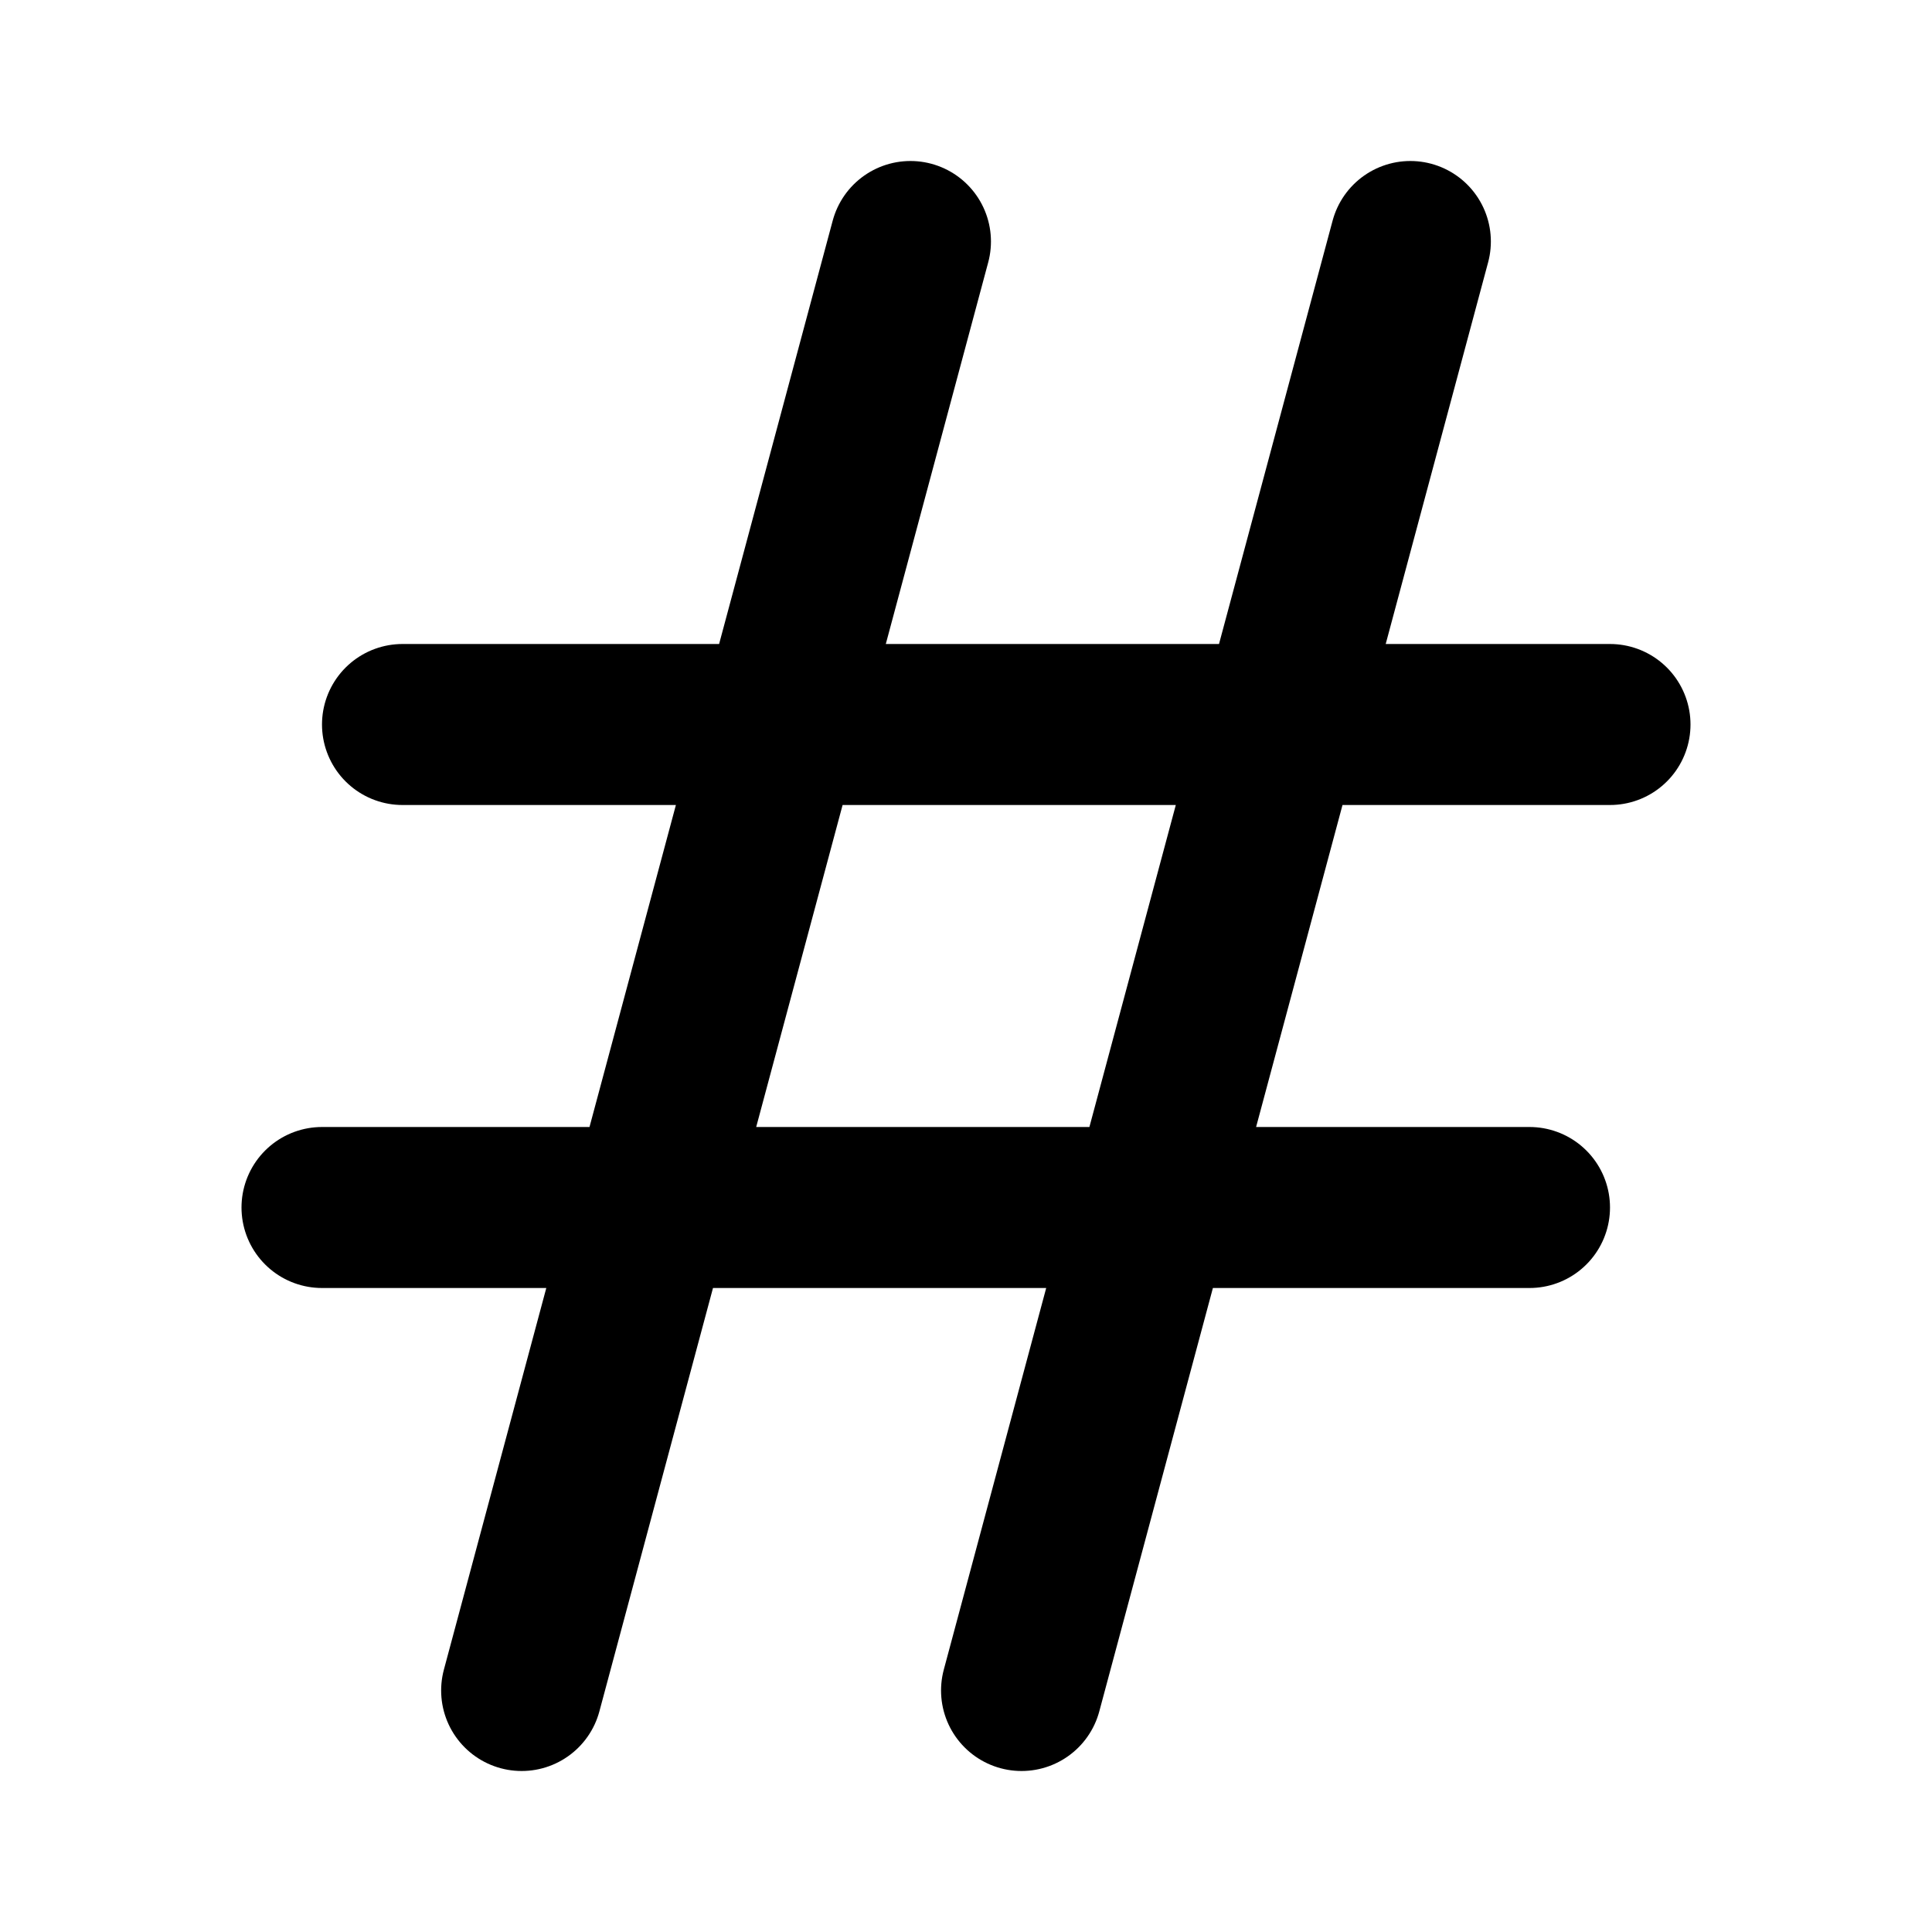
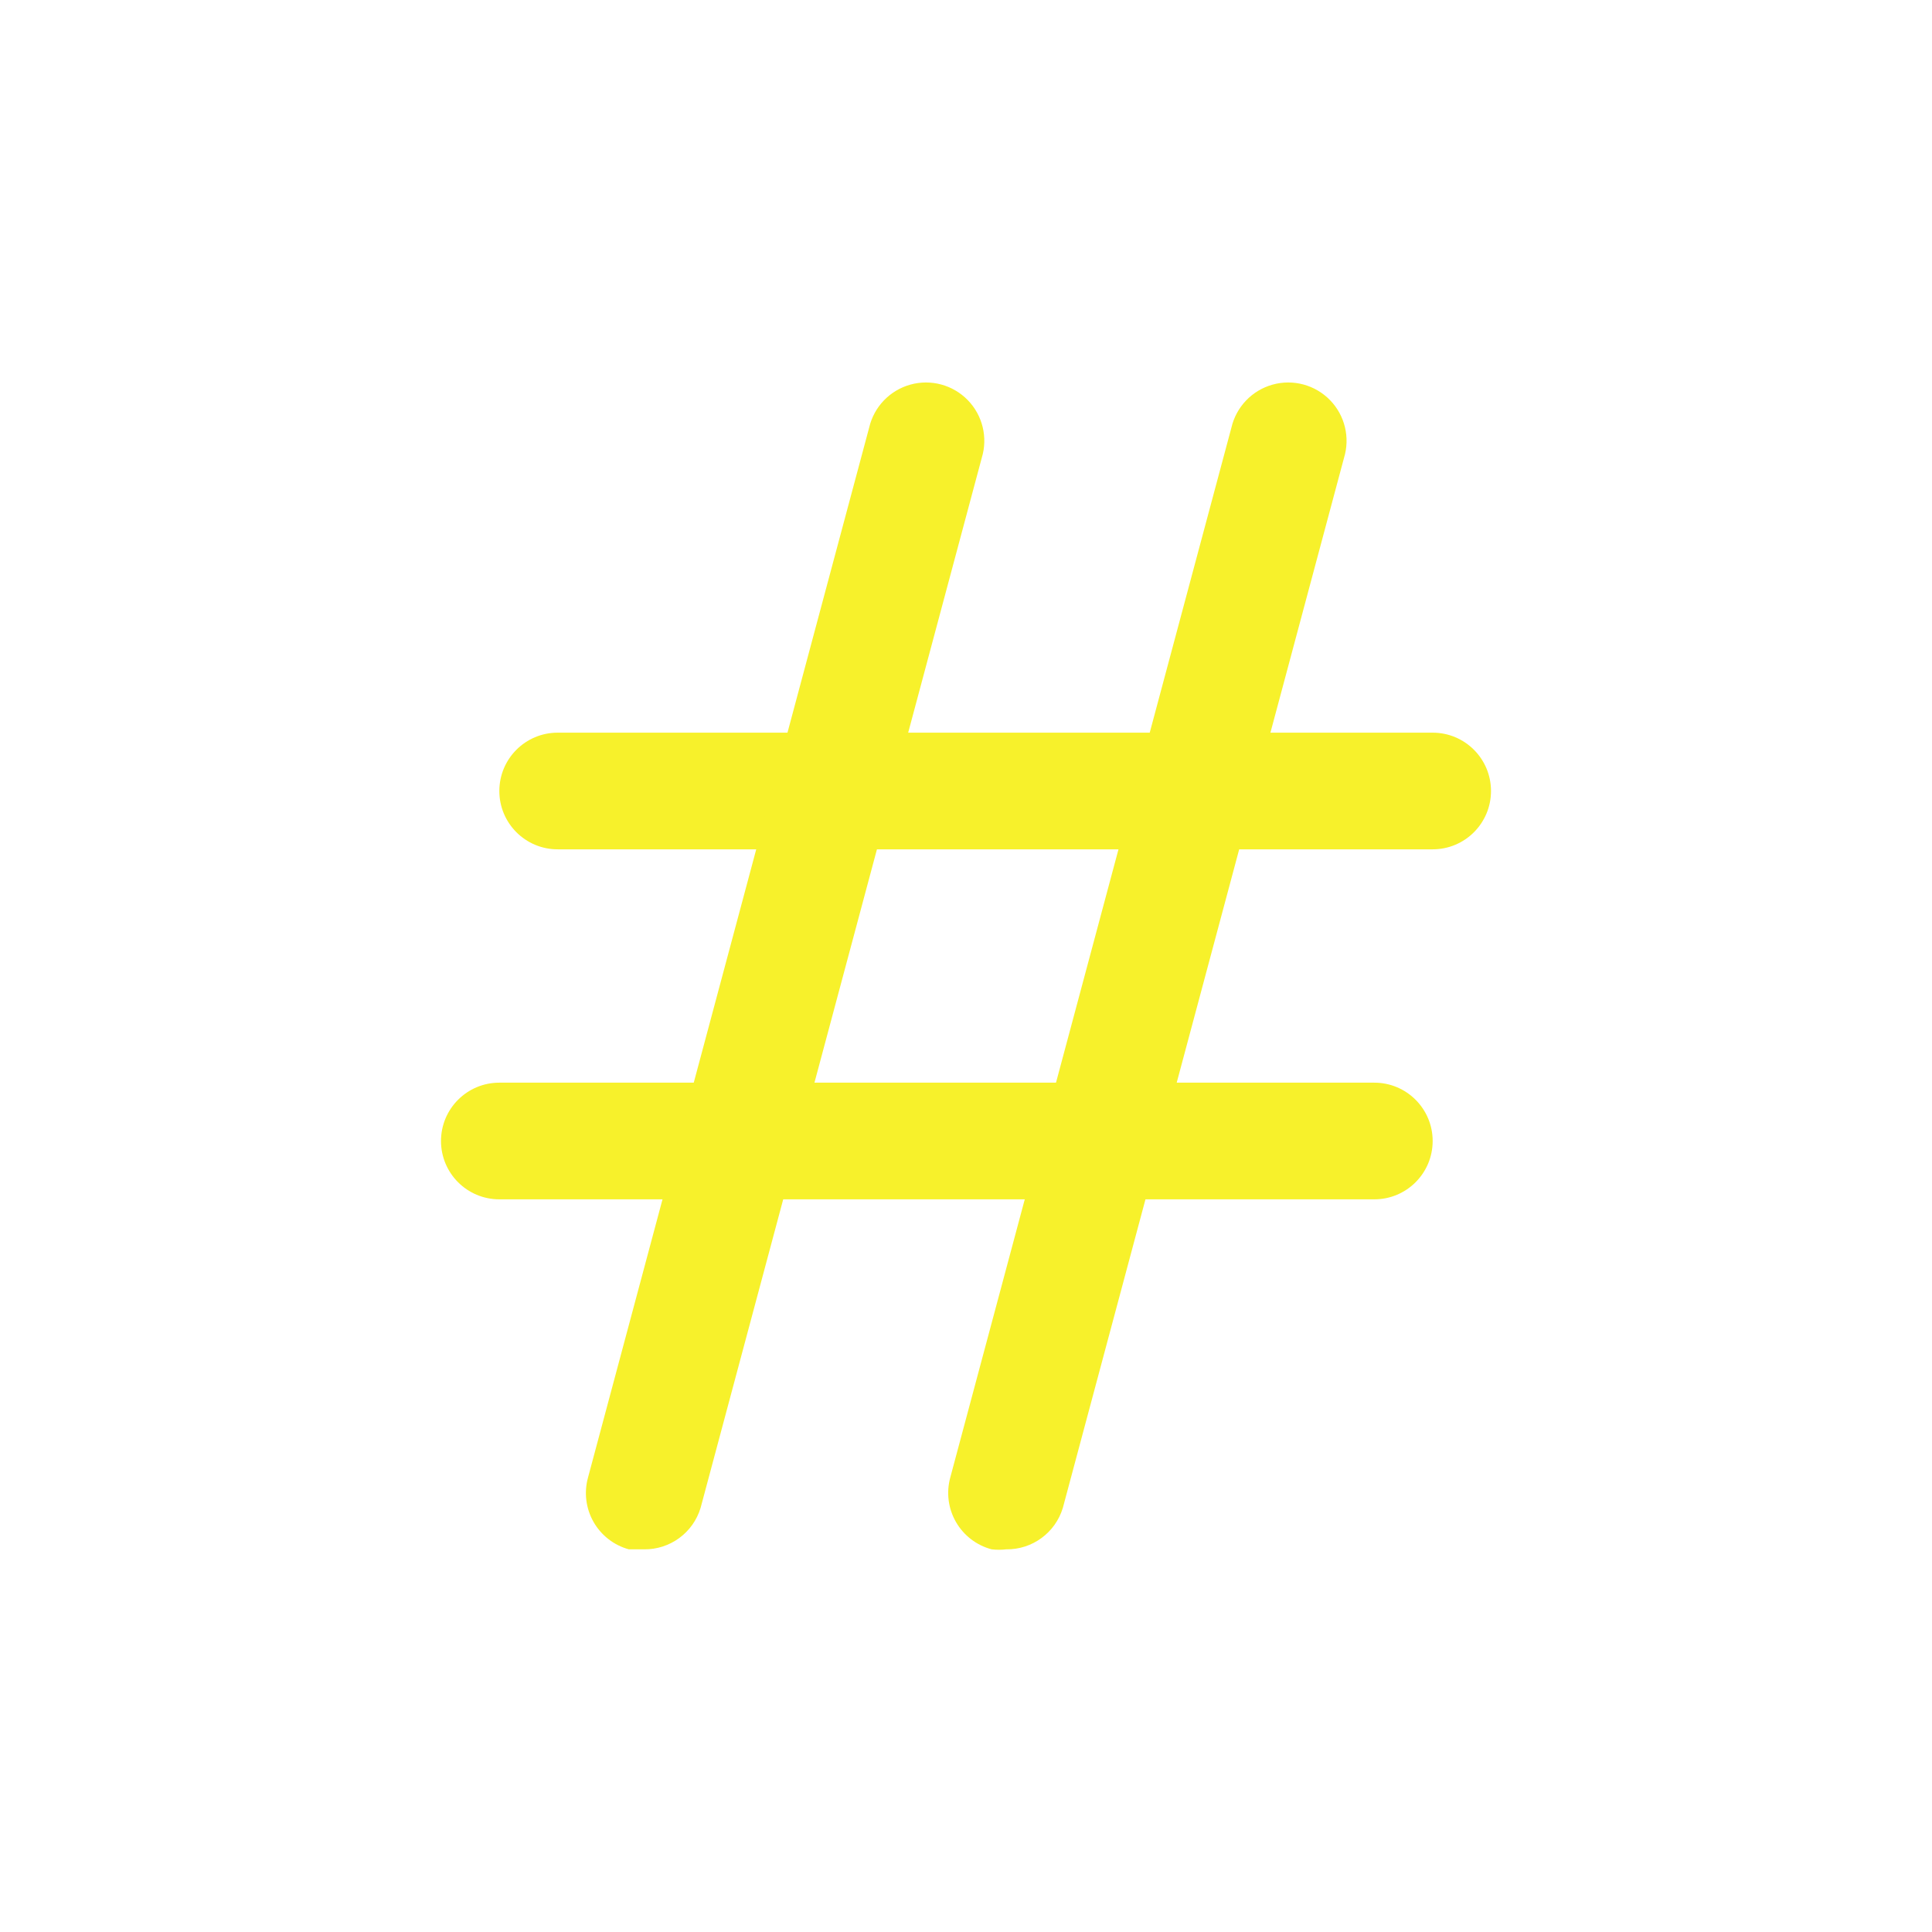
- <svg xmlns="http://www.w3.org/2000/svg" fill="#000000" width="800px" height="800px" viewBox="0 0 24 24" id="hastag" data-name="Flat Line" class="icon flat-line">
-   <path id="primary" d="M5,9H20M4,15H19M17.52,3,12.69,21M6.48,21,11.31,3" style="fill: none; stroke: rgb(0, 0, 0); stroke-linecap: round; stroke-linejoin: round; stroke-width: 2;" />
+ <svg xmlns="http://www.w3.org/2000/svg" fill="#f7f12b" width="800px" height="800px" viewBox="-4.56 -4.56 33.12 33.12" id="hastag" data-name="Flat Color" class="icon flat-color" stroke="#f7f12b" stroke-width="0">
+   <g id="SVGRepo_bgCarrier" stroke-width="0" />
+   <g id="SVGRepo_tracerCarrier" stroke-linecap="round" stroke-linejoin="round" />
+   <g id="SVGRepo_iconCarrier">
+     <path id="secondary" d="M19,16H4a1,1,0,0,1,0-2H19a1,1,0,0,1,0,2Zm1-6H5A1,1,0,0,1,5,8H20a1,1,0,0,1,0,2Z" style="fill: #f7f12b;" />
+     <path id="primary" d="M12.69,22a1.07,1.07,0,0,1-.25,0,1,1,0,0,1-.71-1.23l4.82-18a1,1,0,1,1,1.93.52l-4.82,18A1,1,0,0,1,12.69,22ZM6.48,22l-.26,0a1,1,0,0,1-.7-1.23l4.82-18a1,1,0,1,1,1.93.52l-4.82,18A1,1,0,0,1,6.48,22Z" style="fill: #f7f12b;" />
+   </g>
</svg>
